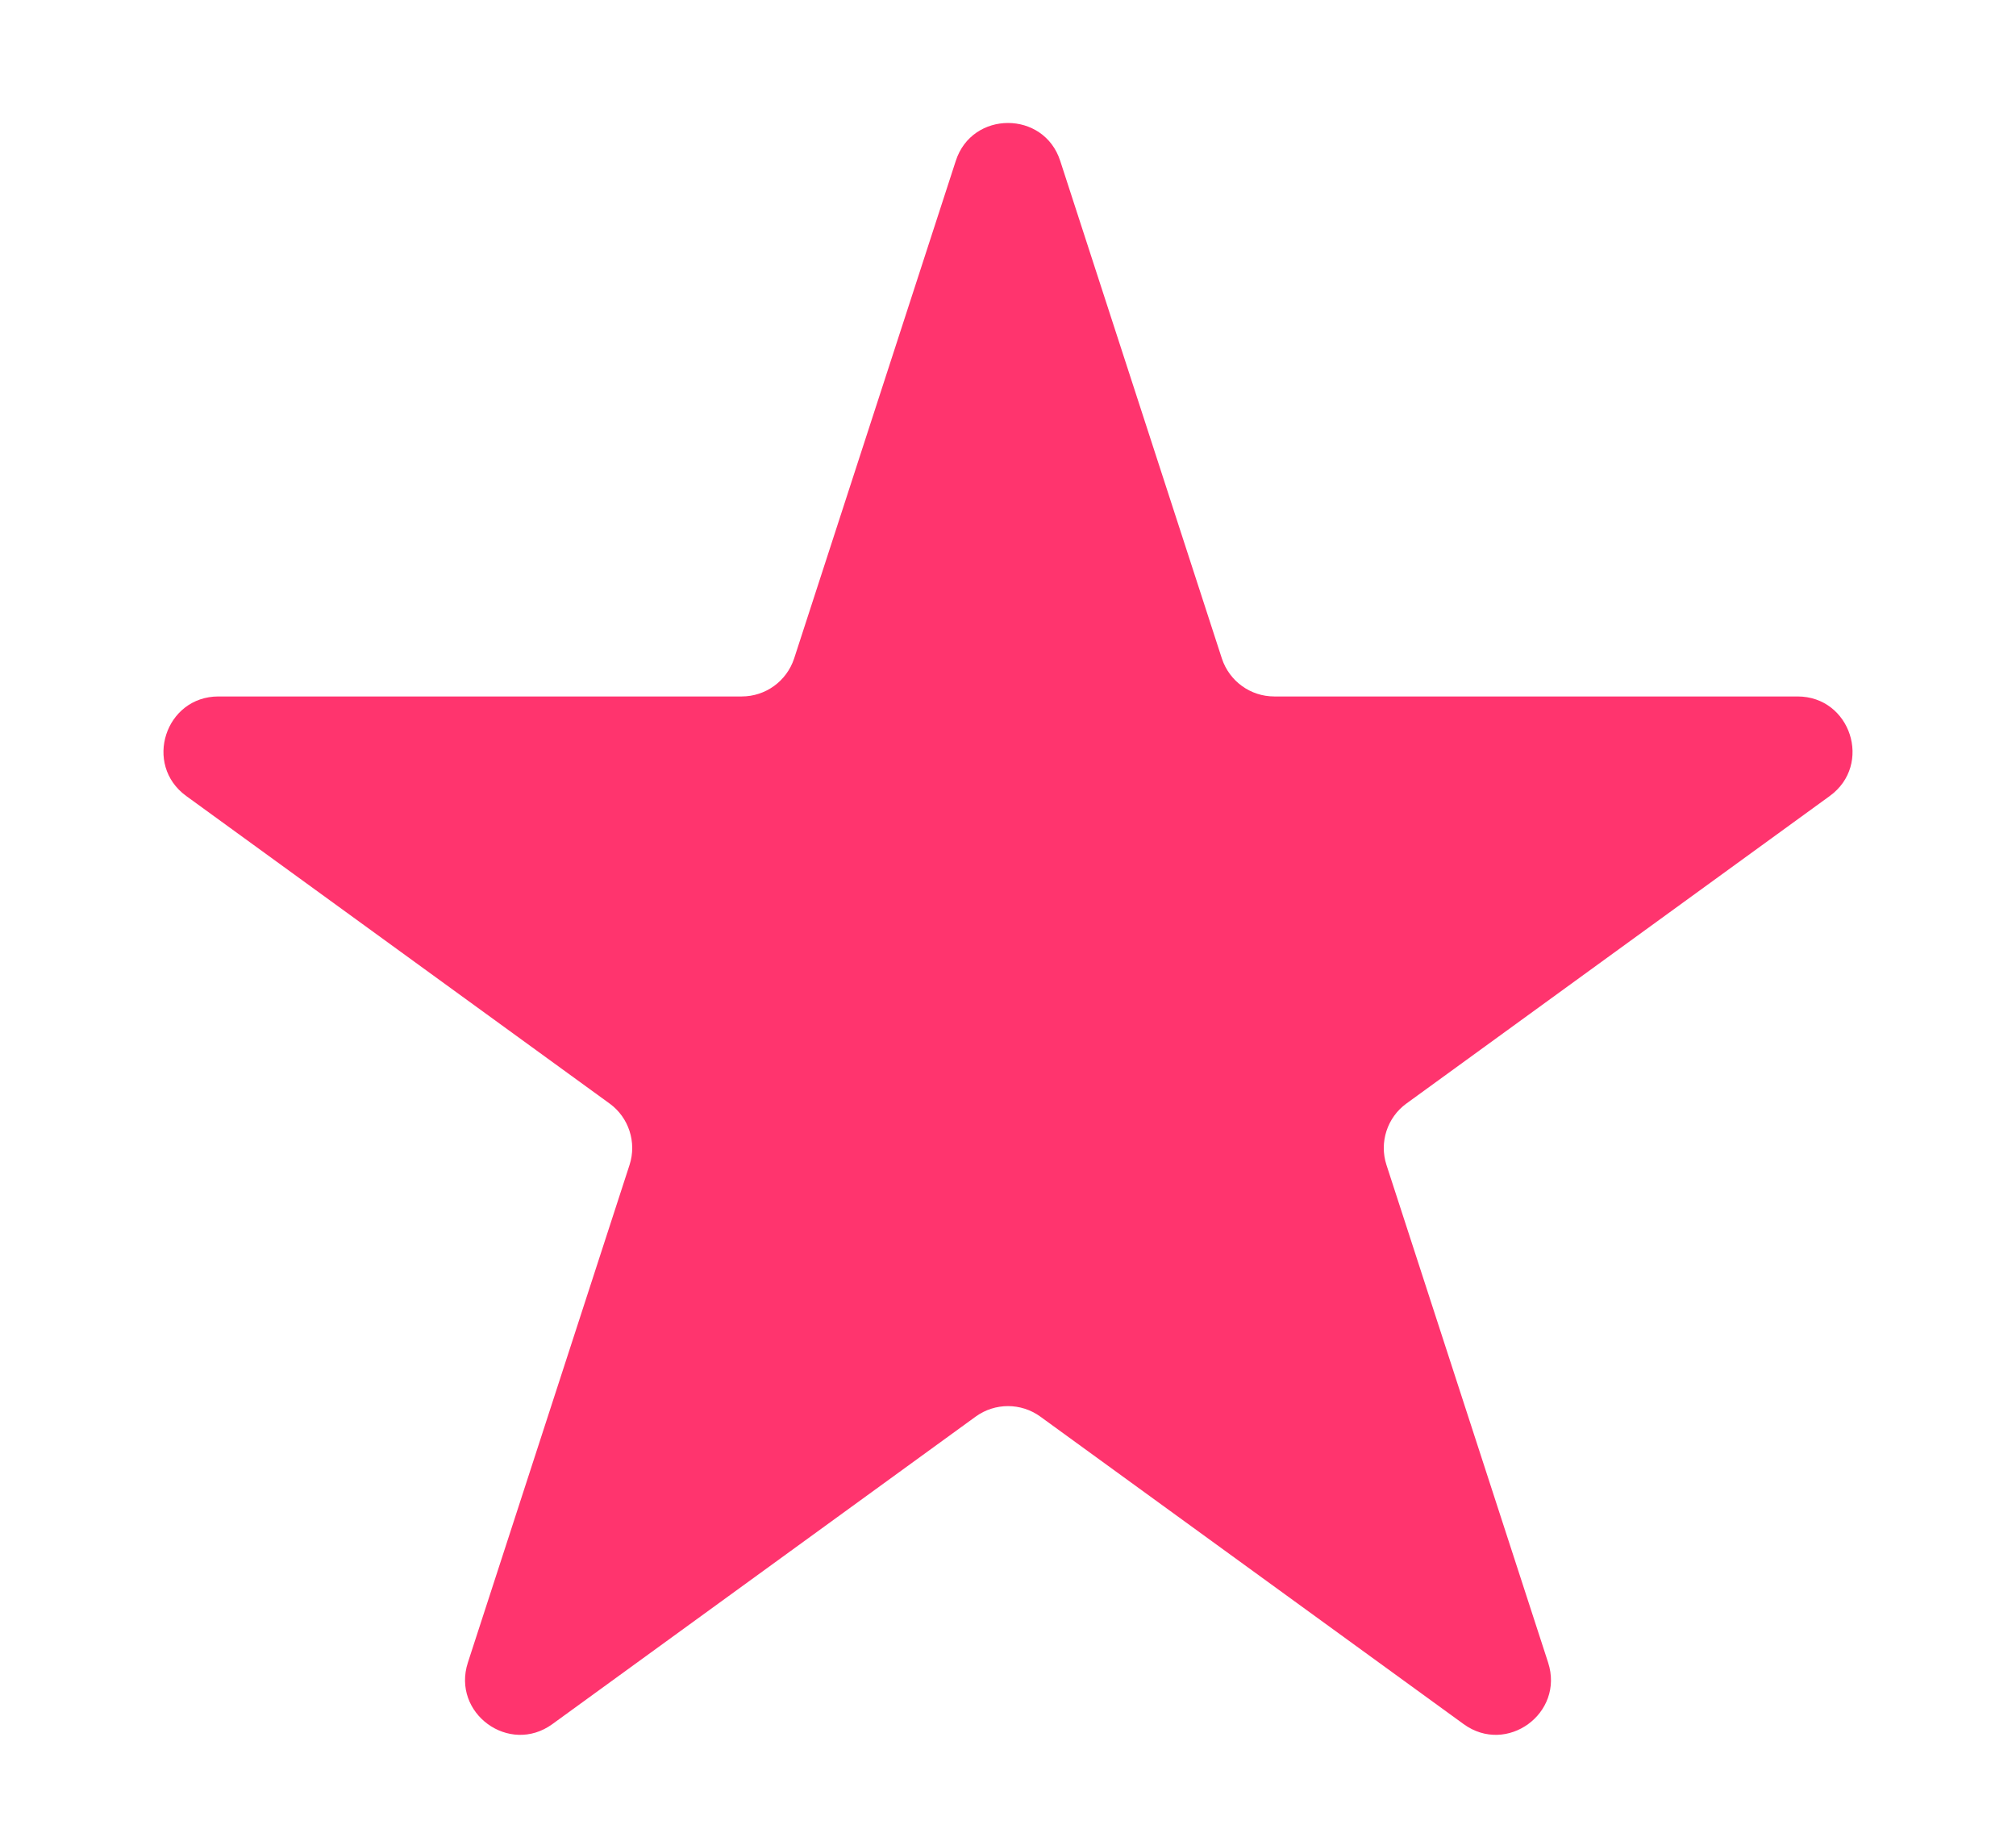
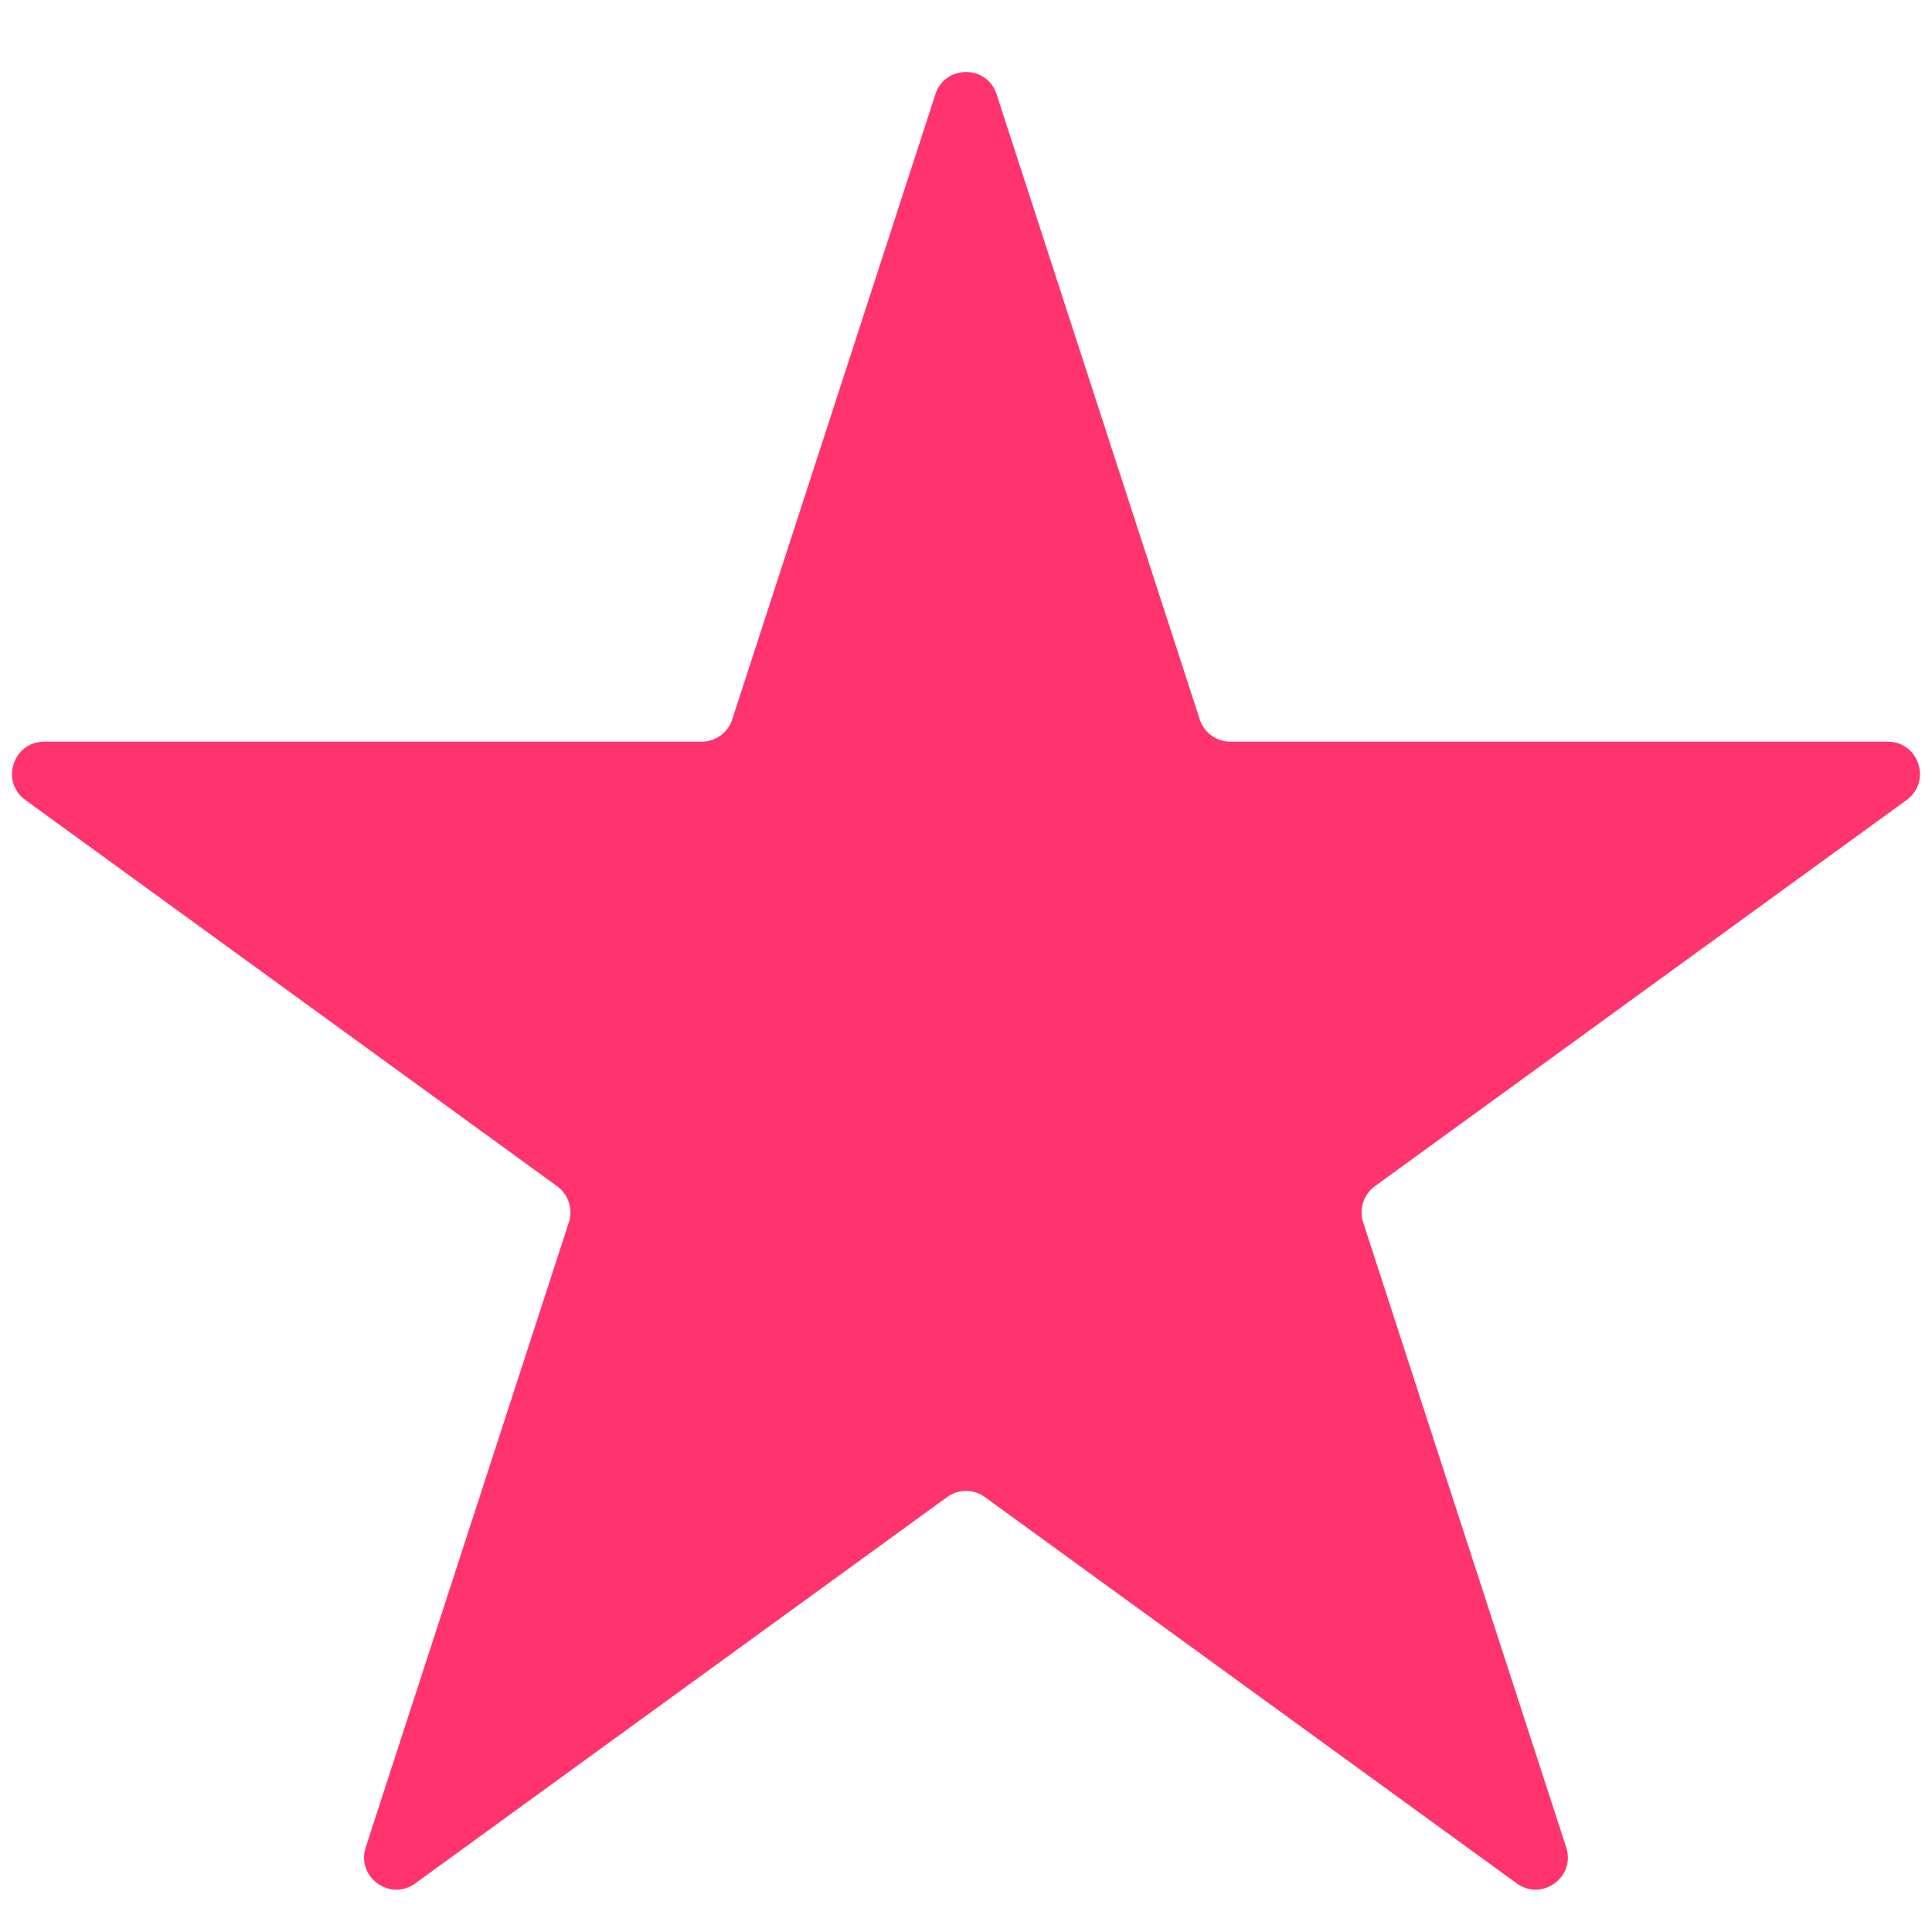
- <svg xmlns="http://www.w3.org/2000/svg" width="11" height="10" viewBox="0 0 11 10" fill="none">
-   <path d="M5.215 0.878C5.304 0.602 5.696 0.602 5.785 0.878L6.667 3.593C6.708 3.717 6.823 3.8 6.953 3.8H9.808C10.098 3.8 10.219 4.172 9.984 4.343L7.674 6.021C7.569 6.097 7.525 6.233 7.565 6.356L8.447 9.071C8.537 9.348 8.221 9.578 7.986 9.407L5.676 7.729C5.571 7.653 5.429 7.653 5.324 7.729L3.014 9.407C2.779 9.578 2.463 9.348 2.553 9.071L3.435 6.356C3.475 6.233 3.431 6.097 3.326 6.021L1.016 4.343C0.781 4.172 0.902 3.8 1.192 3.8H4.047C4.177 3.8 4.292 3.717 4.333 3.593L5.215 0.878Z" fill="#FF346E" />
+ <svg xmlns="http://www.w3.org/2000/svg" width="18" height="18" viewBox="0 0 18 18" fill="none">
+   <path d="M8.715 0.878C8.804 0.602 9.196 0.602 9.285 0.878L11.178 6.703C11.218 6.826 11.333 6.91 11.463 6.91H17.587C17.878 6.91 17.999 7.282 17.764 7.453L12.809 11.052C12.704 11.129 12.66 11.264 12.7 11.388L14.592 17.212C14.682 17.488 14.366 17.718 14.131 17.547L9.176 13.948C9.071 13.871 8.929 13.871 8.824 13.948L3.869 17.547C3.634 17.718 3.318 17.488 3.407 17.212L5.3 11.388C5.34 11.264 5.296 11.129 5.191 11.052L0.236 7.453C0.001 7.282 0.122 6.91 0.413 6.91H6.537C6.667 6.91 6.782 6.826 6.822 6.703L8.715 0.878Z" fill="#FF346E" />
</svg>
